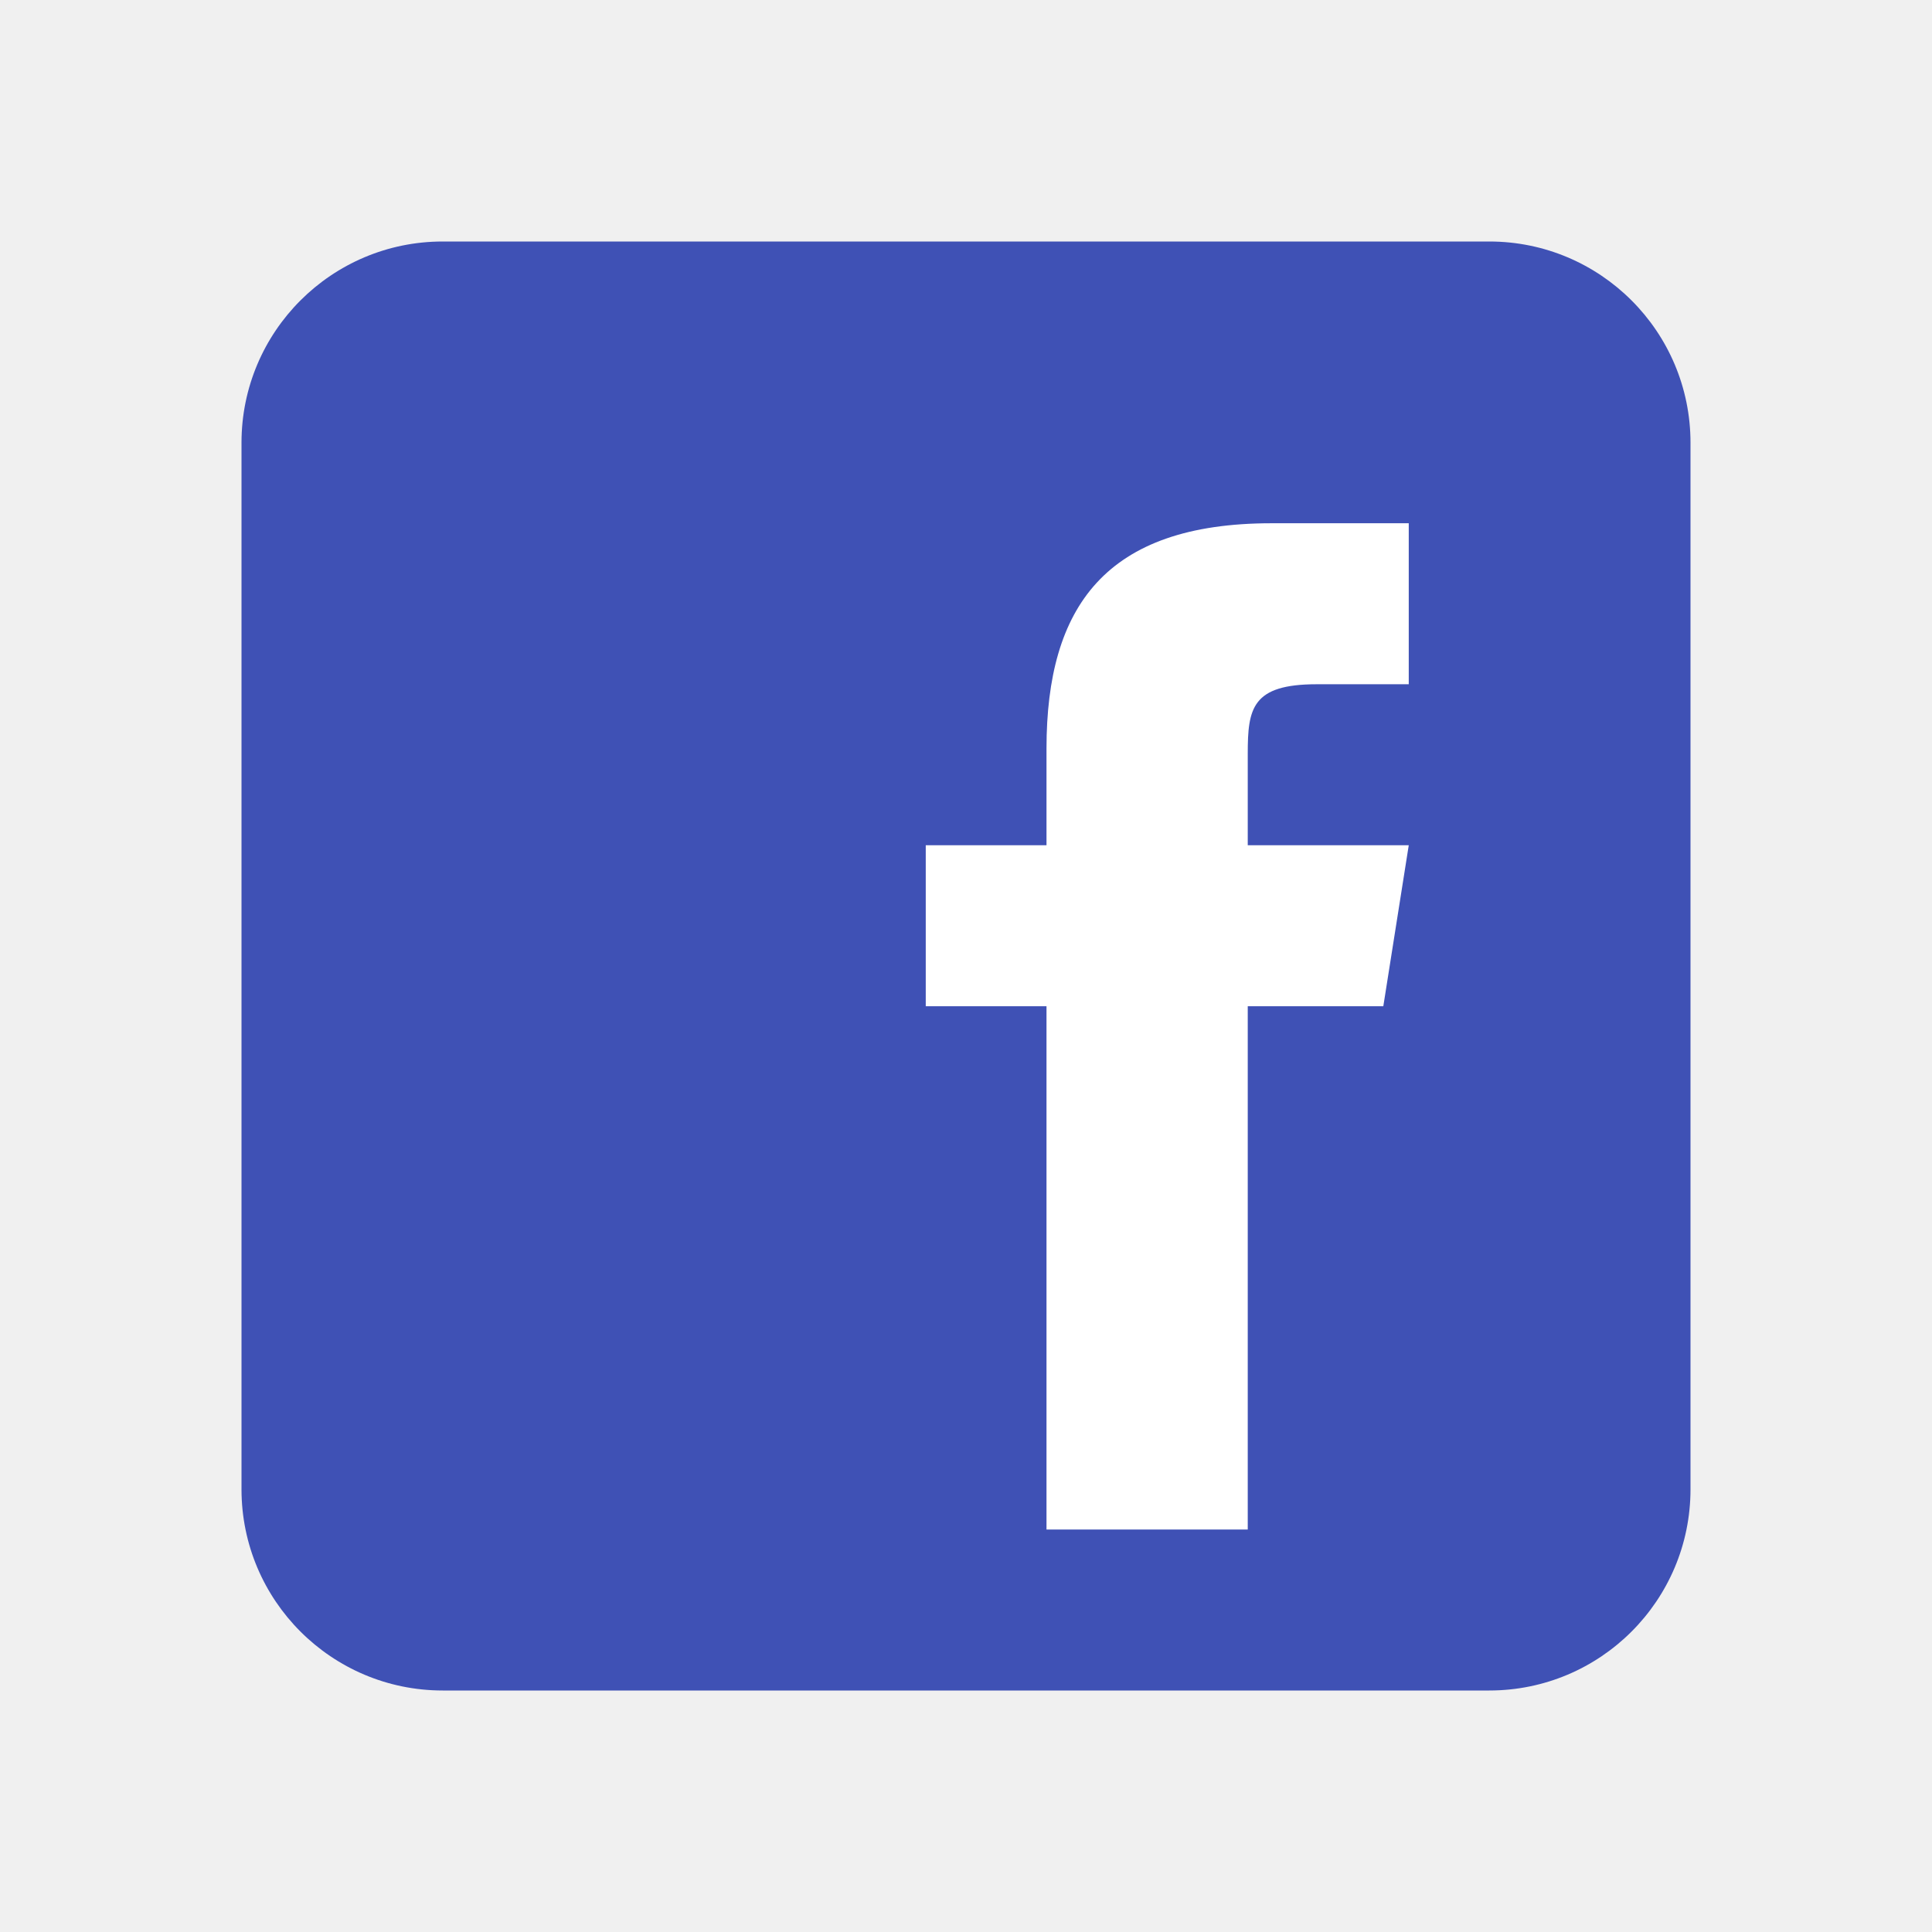
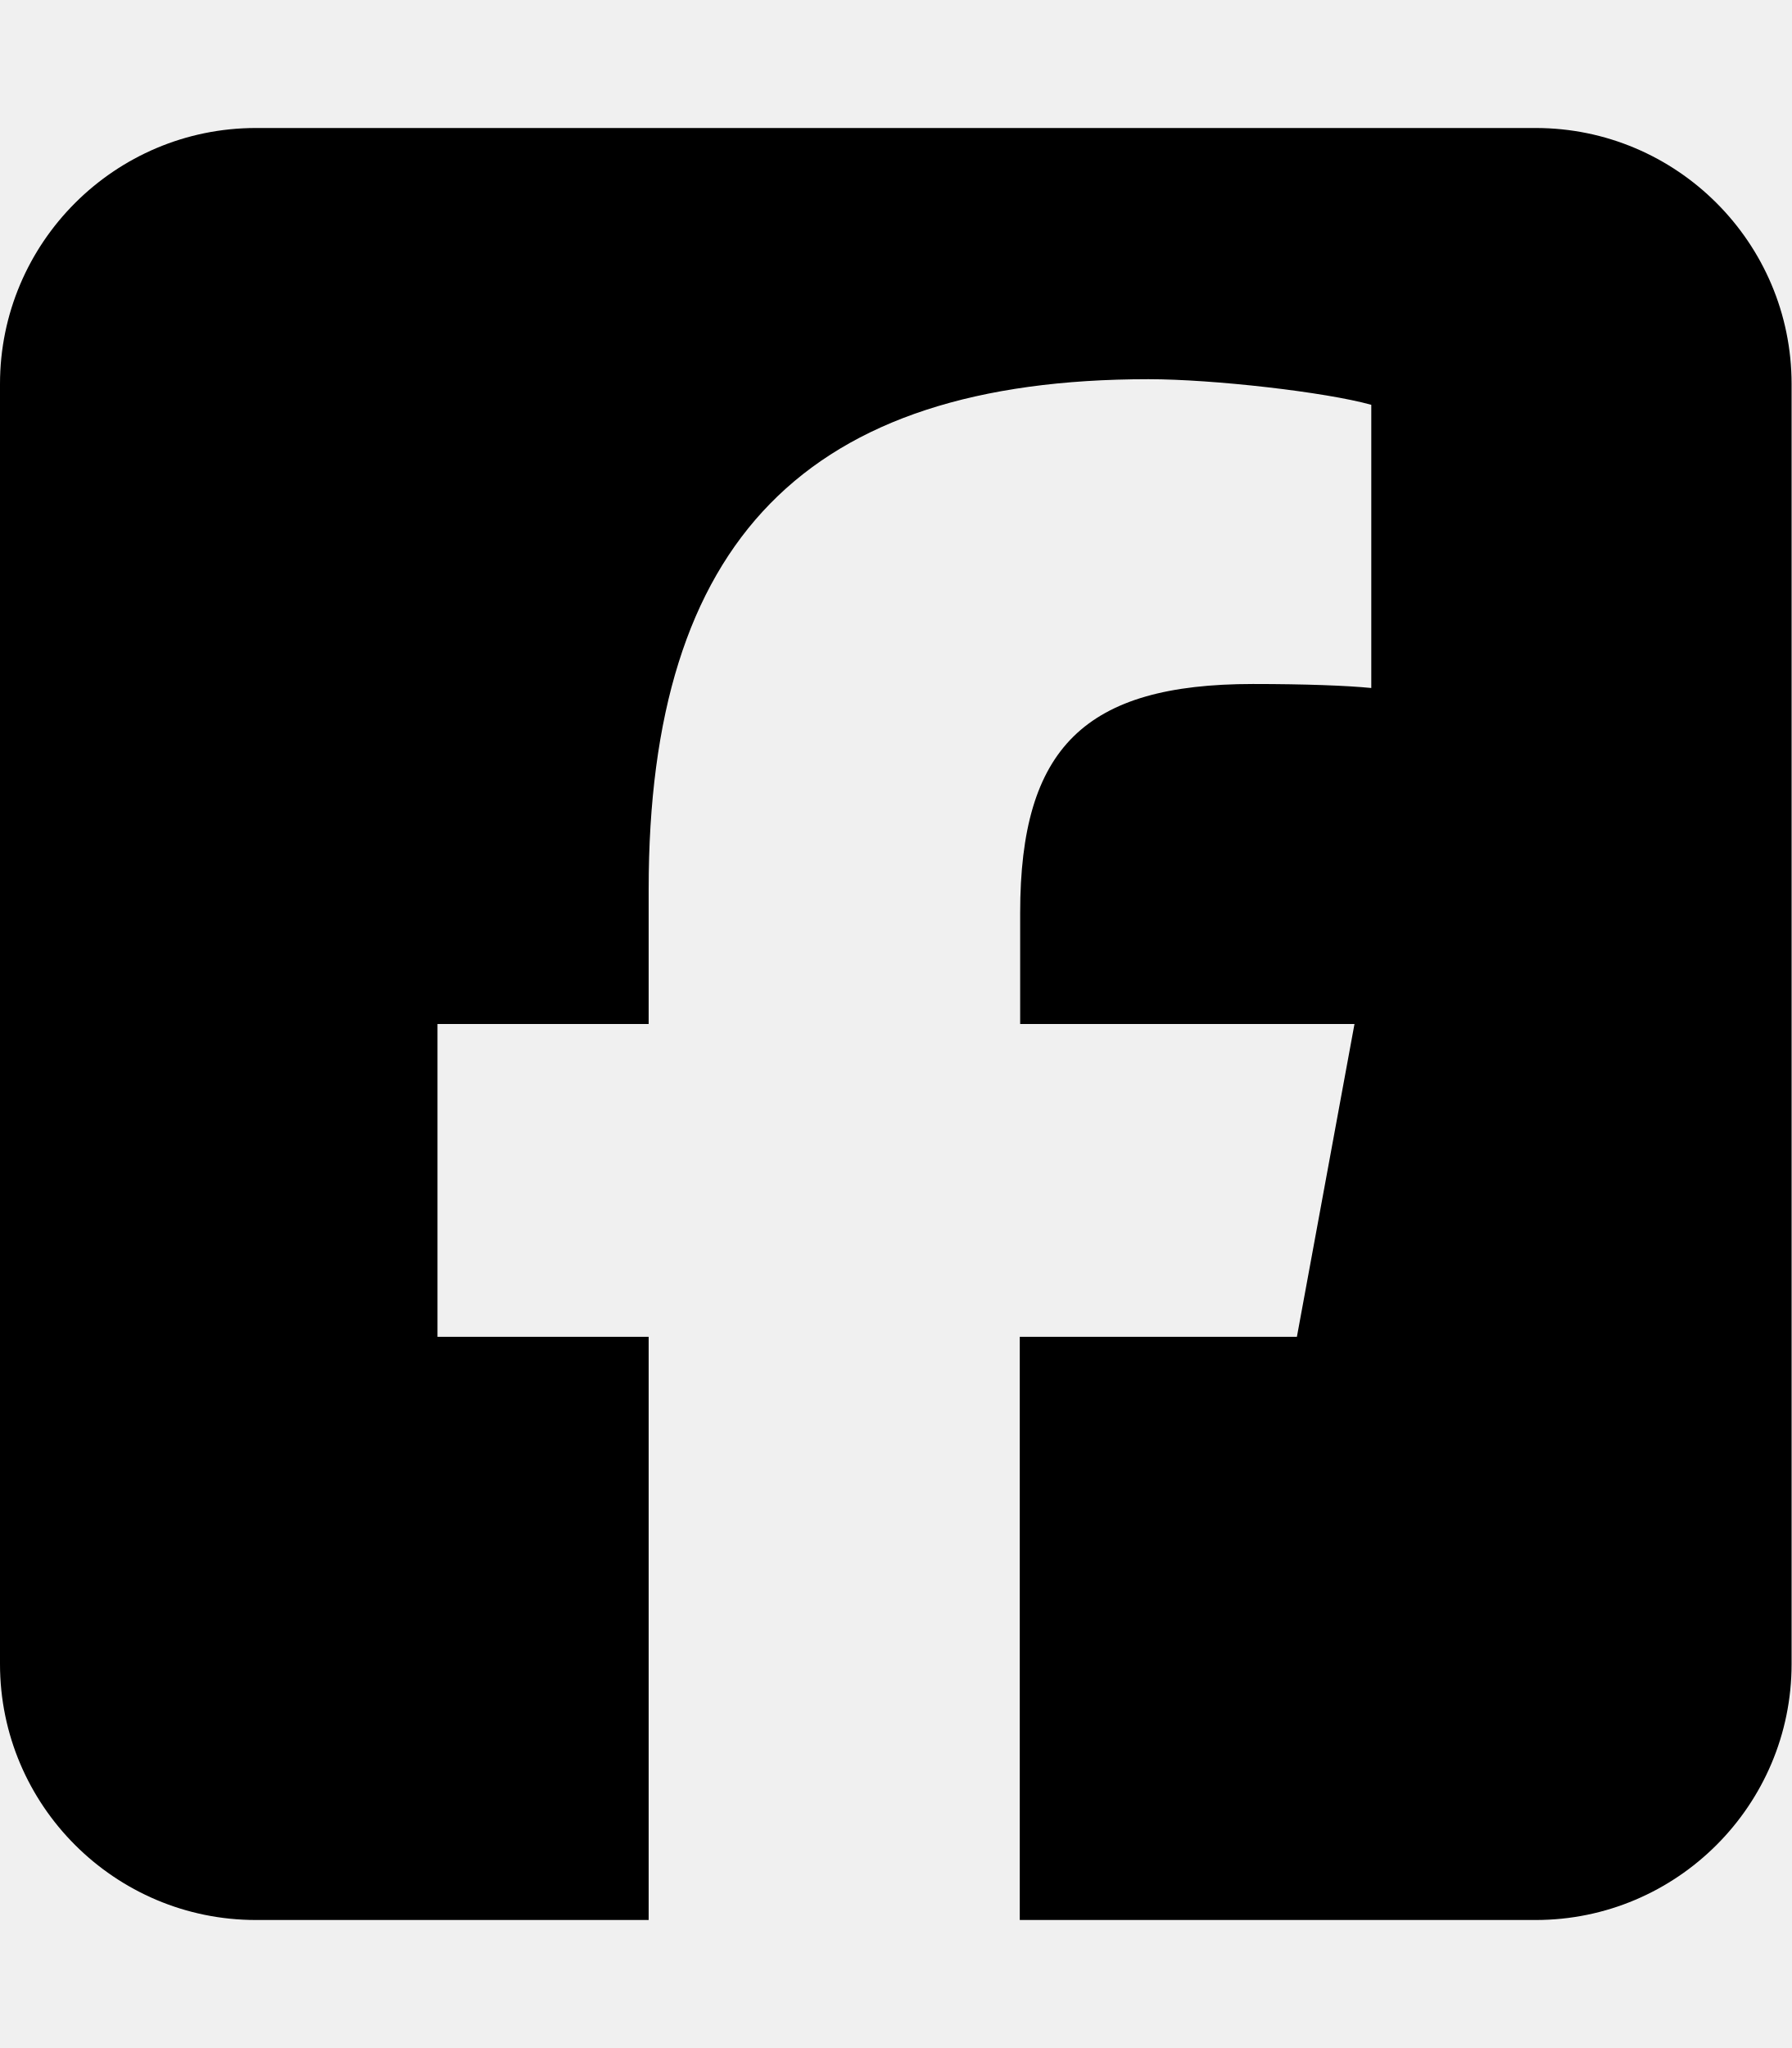
- <svg xmlns="http://www.w3.org/2000/svg" viewBox="0 0 48 48" width="48px" height="48px">
-   <path fill="#3F51B5" d="M42,37c0,2.762-2.238,5-5,5H11c-2.761,0-5-2.238-5-5V11c0-2.762,2.239-5,5-5h26c2.762,0,5,2.238,5,5V37z" />
-   <path fill="#FFF" d="M34.368,25H31v13h-5V25h-3v-4h3v-2.41c0.002-3.508,1.459-5.59,5.592-5.59H35v4h-2.287C31.104,17,31,17.6,31,18.723V21h4L34.368,25z" />
+ <svg xmlns="http://www.w3.org/2000/svg" viewBox="0 0 448 512">
+   <path d="M64 32C28.7 32 0 60.7 0 96V416c0 35.3 28.7 64 64 64h98.2V334.2H109.4V256h52.8V222.3c0-87.1 39.4-127.5 125-127.5c16.2 0 44.2 3.2 55.7 6.4V172c-6-.6-16.5-1-29.6-1c-42 0-58.2 15.9-58.2 57.2V256h83.6l-14.4 78.2H255V480H384c35.3 0 64-28.7 64-64V96c0-35.3-28.7-64-64-64H64z" />
</svg>
